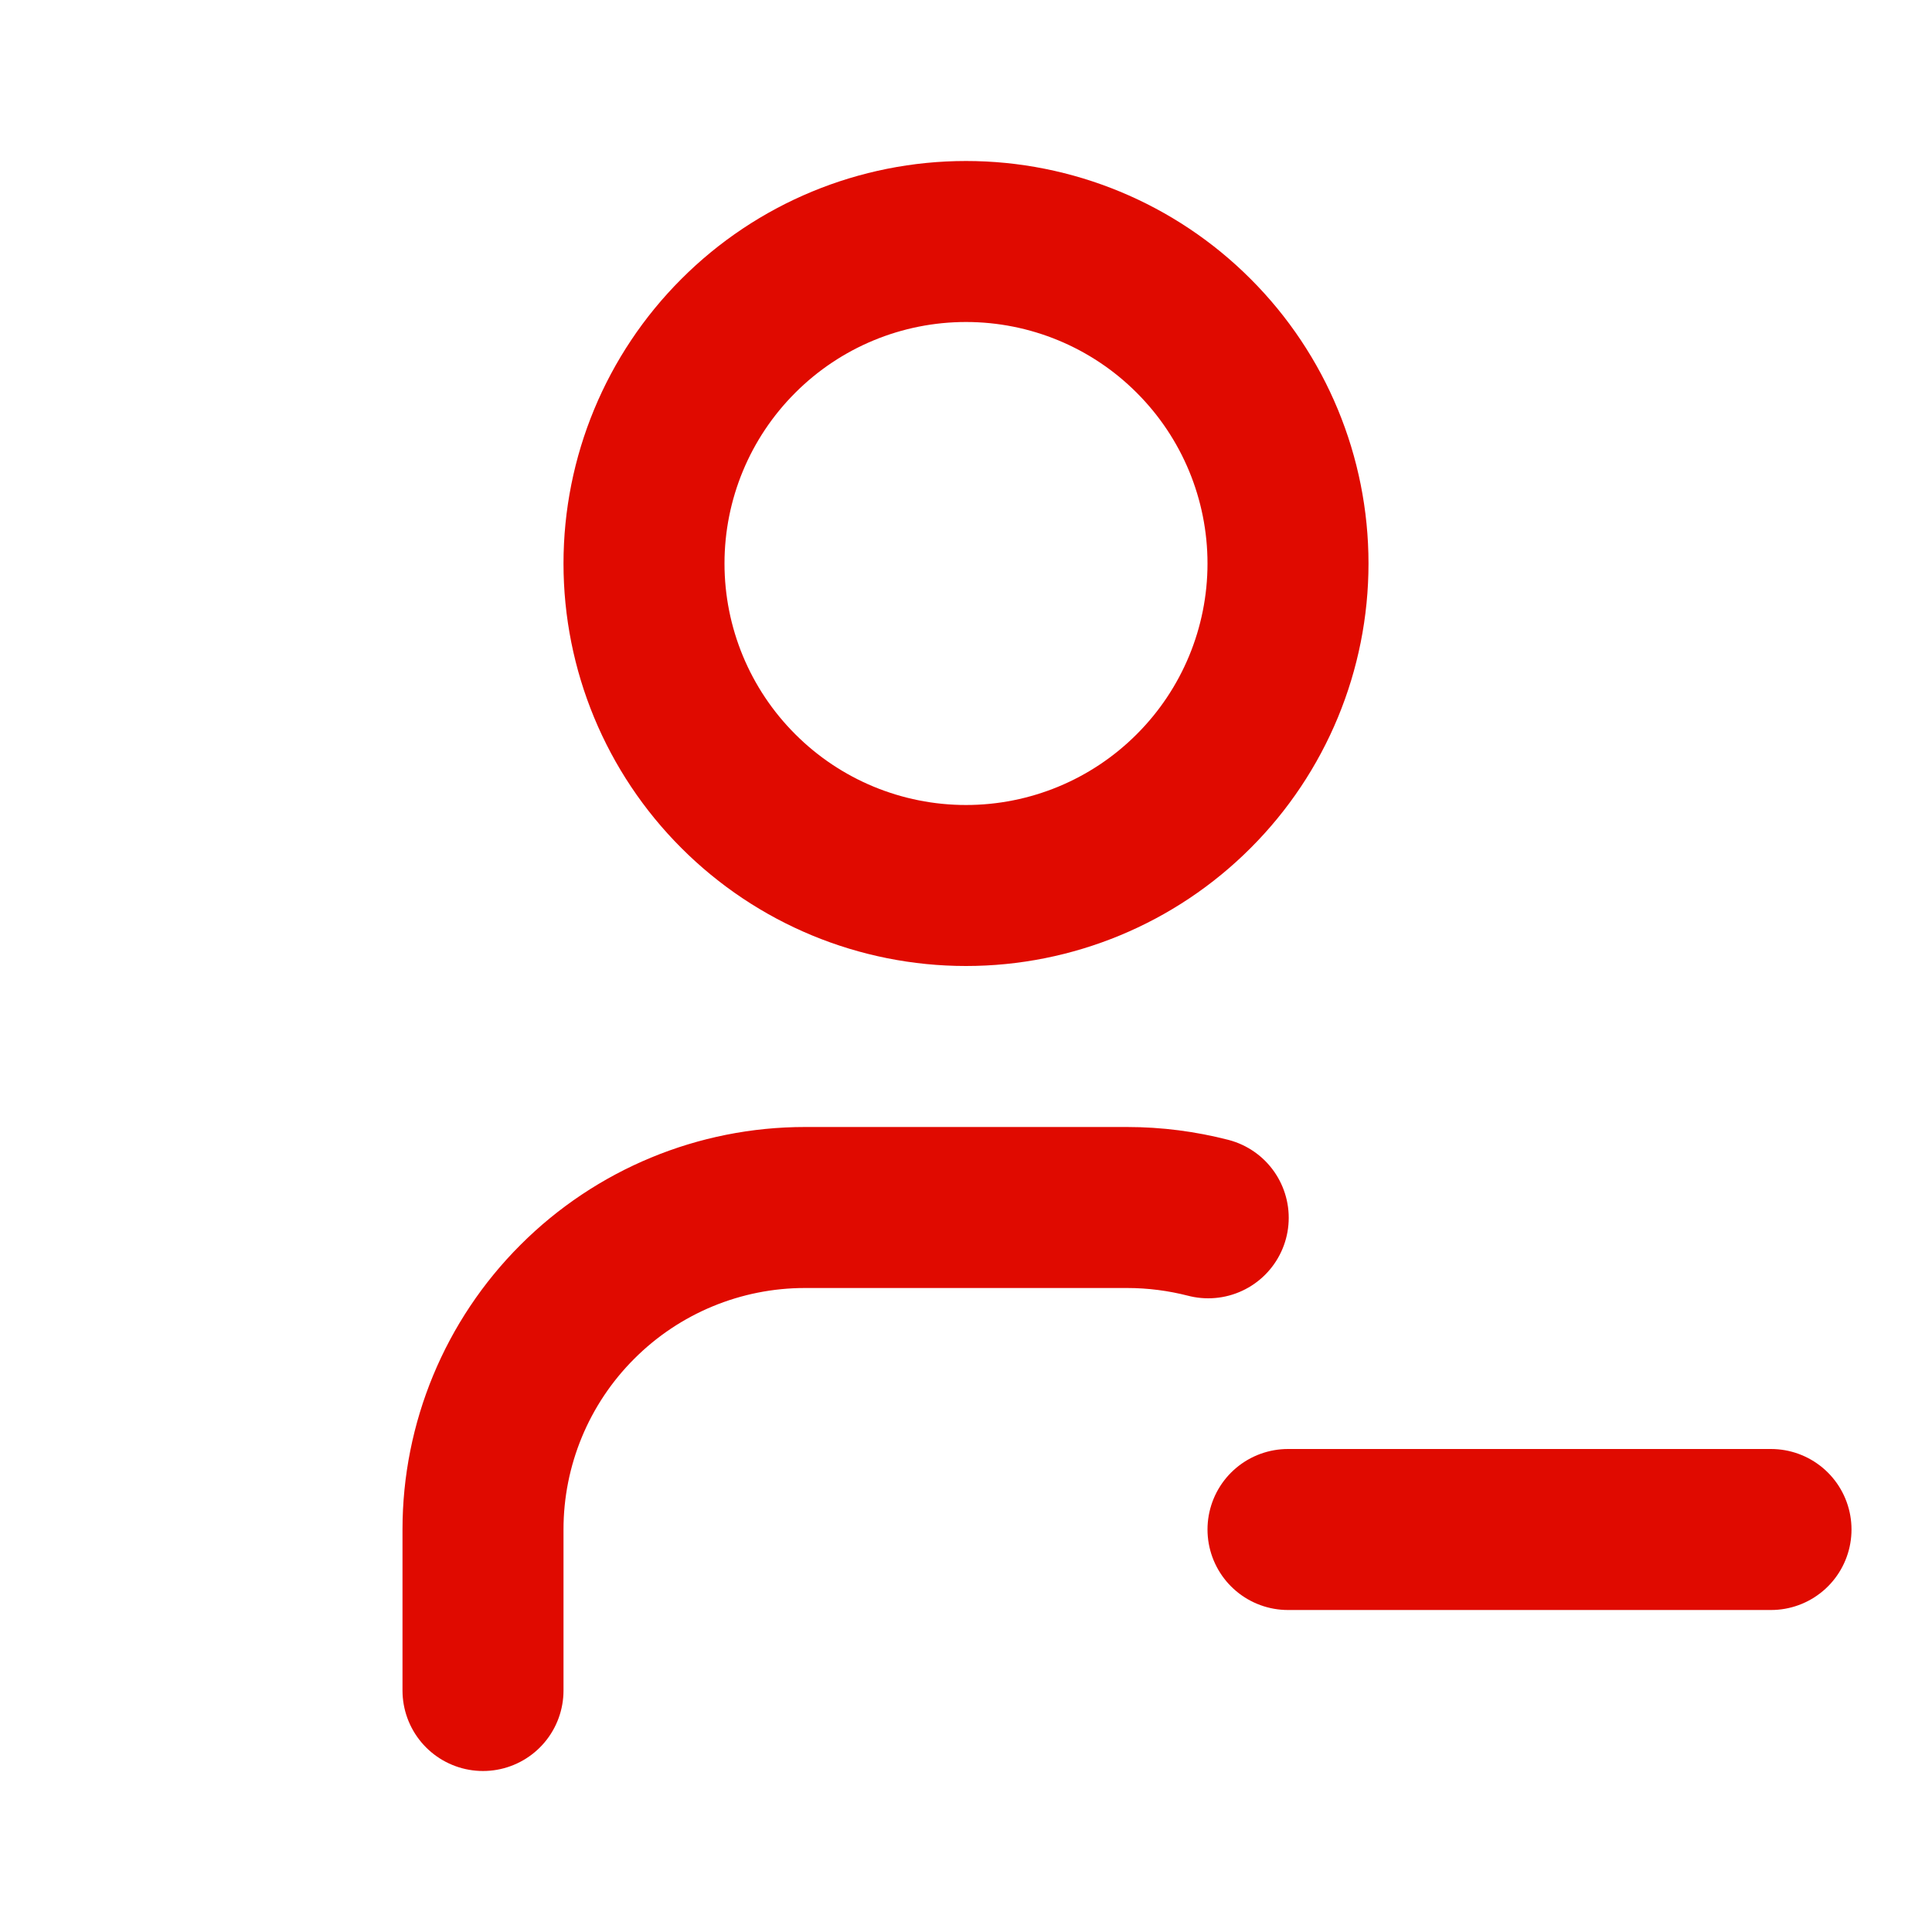
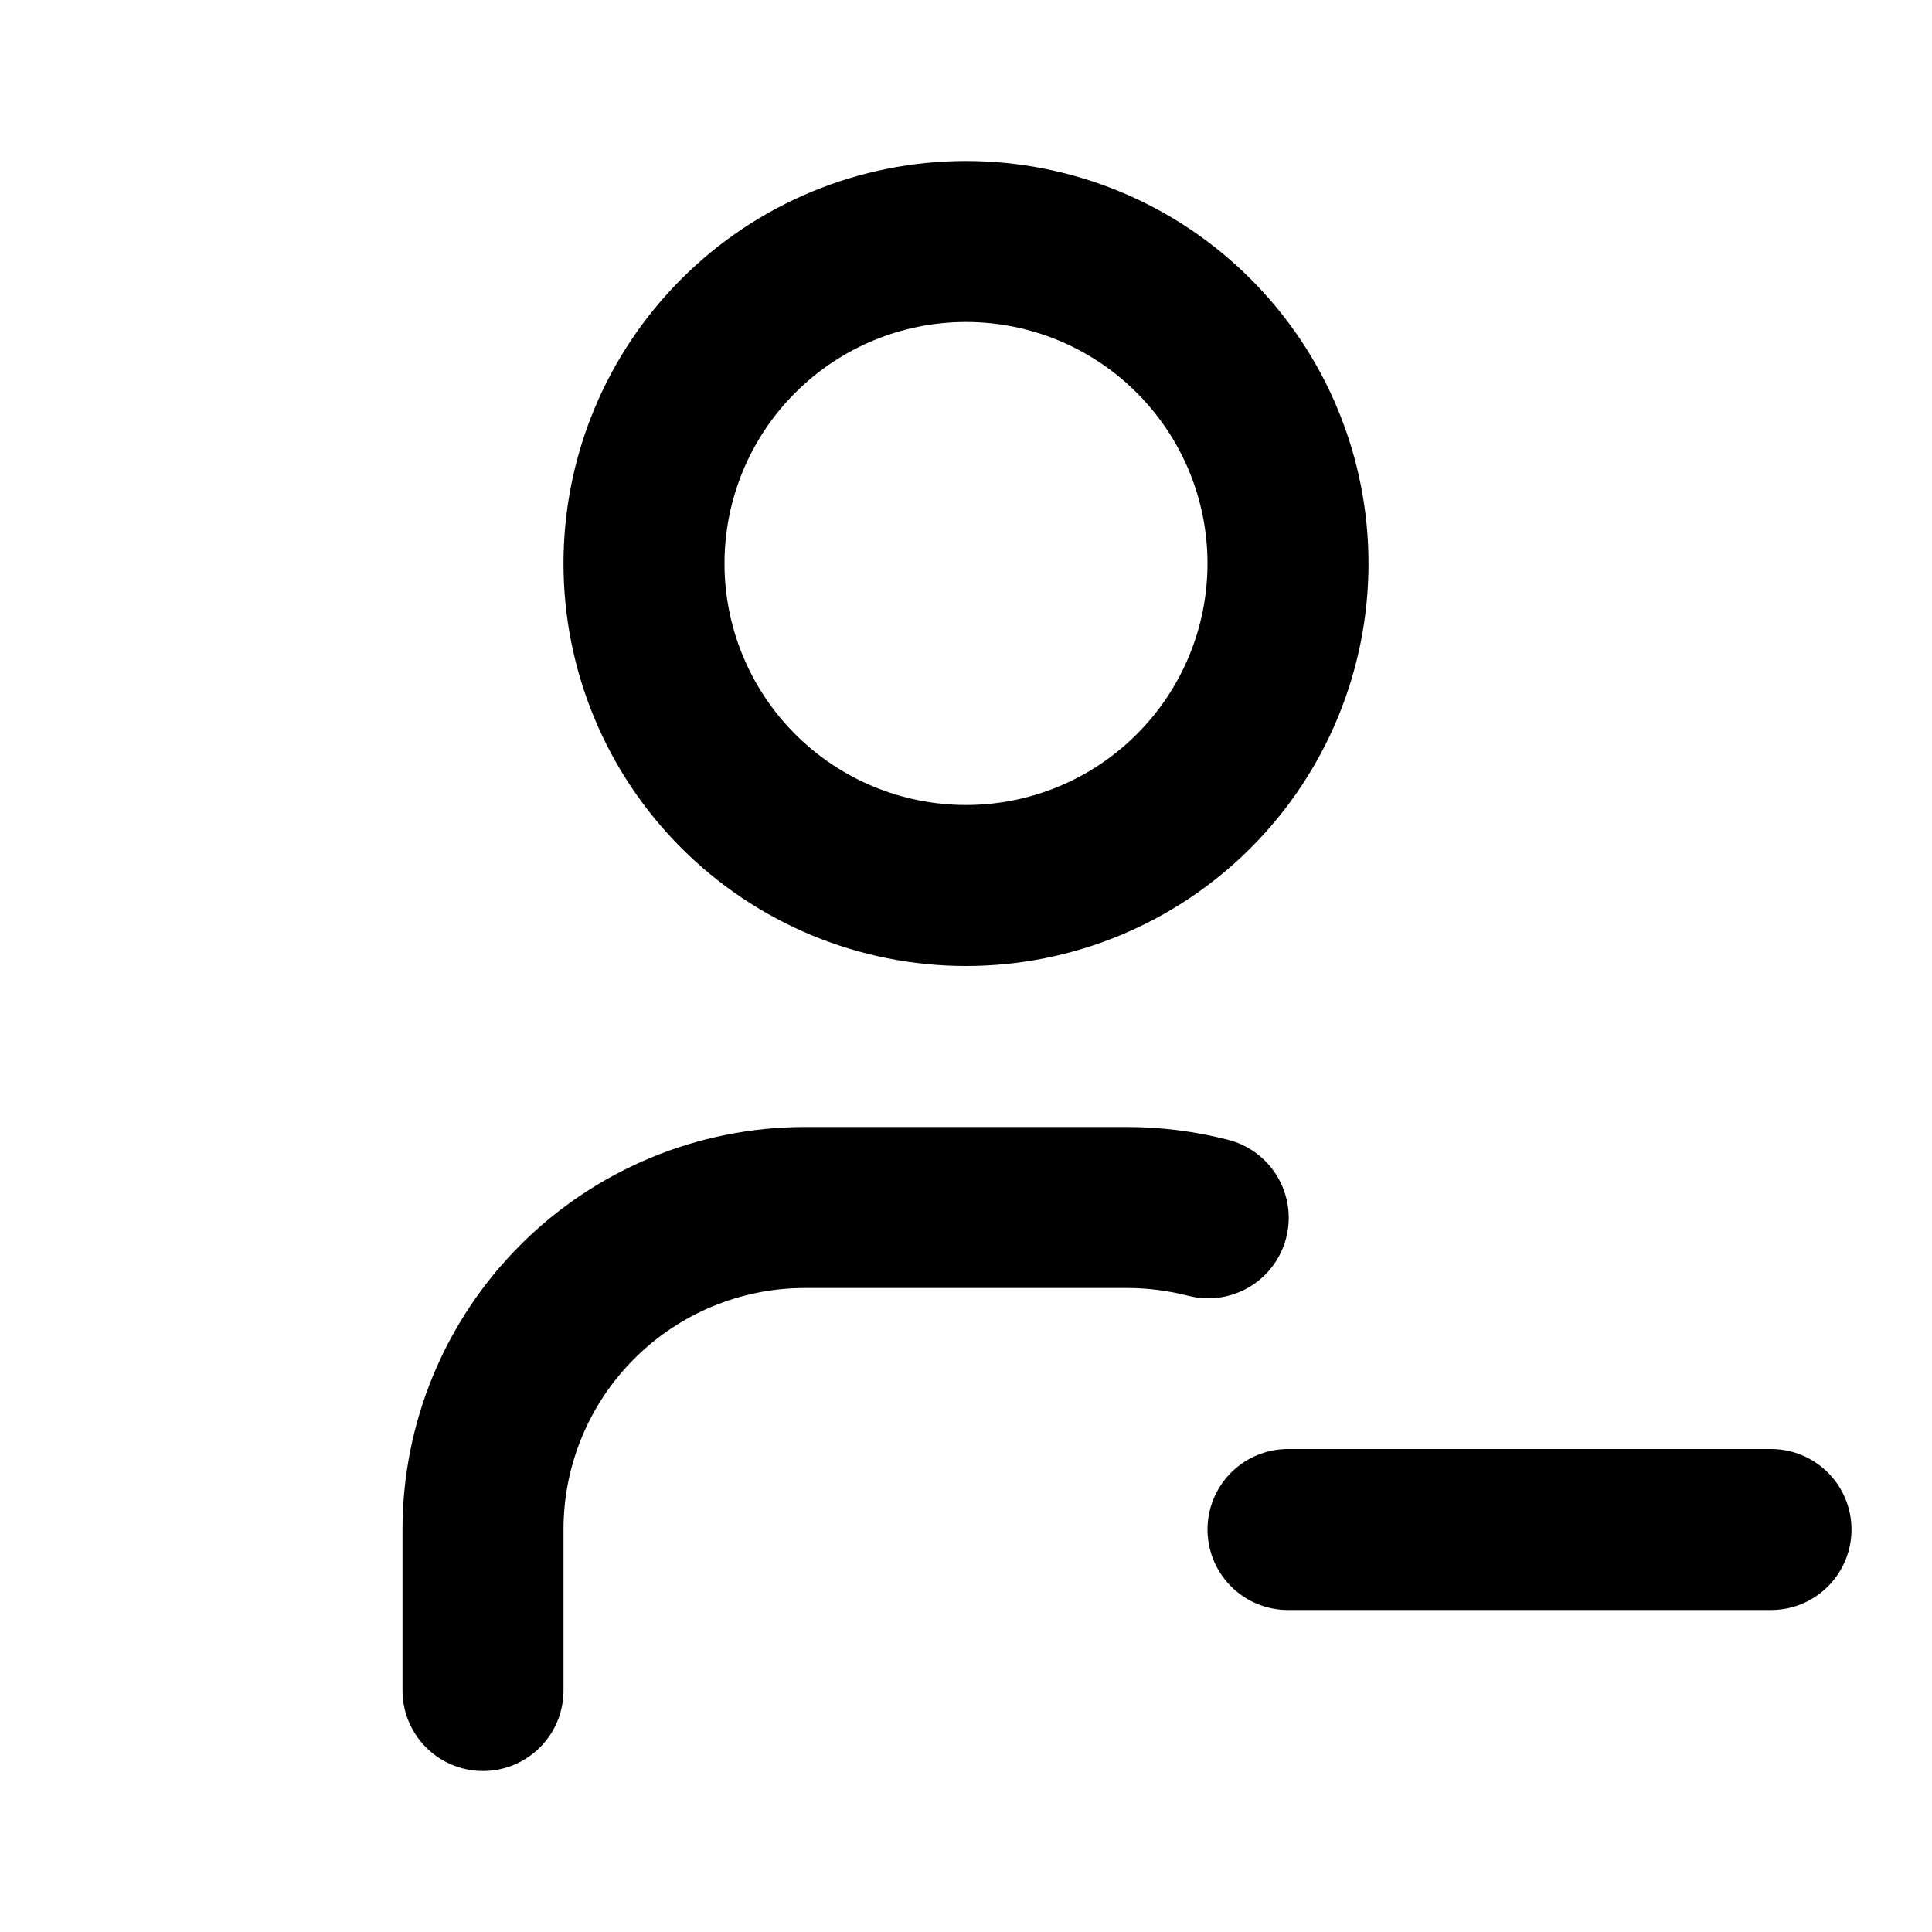
<svg xmlns="http://www.w3.org/2000/svg" width="24" height="24" viewBox="0 0 24 24" fill="none">
-   <path d="M6 21V19C6 17.939 6.421 16.922 7.172 16.172C7.922 15.421 8.939 15 10 15H14C14.348 15 14.686 15.045 15.009 15.128M16 19H22M8 7C8 8.061 8.421 9.078 9.172 9.828C9.922 10.579 10.939 11 12 11C13.061 11 14.078 10.579 14.828 9.828C15.579 9.078 16 8.061 16 7C16 5.939 15.579 4.922 14.828 4.172C14.078 3.421 13.061 3 12 3C10.939 3 9.922 3.421 9.172 4.172C8.421 4.922 8 5.939 8 7Z" stroke="#E00A00" stroke-width="2" stroke-linecap="round" stroke-linejoin="round" />
+   <path d="M6 21V19C6 17.939 6.421 16.922 7.172 16.172C7.922 15.421 8.939 15 10 15H14C14.348 15 14.686 15.045 15.009 15.128M16 19H22M8 7C8 8.061 8.421 9.078 9.172 9.828C9.922 10.579 10.939 11 12 11C13.061 11 14.078 10.579 14.828 9.828C15.579 9.078 16 8.061 16 7C16 5.939 15.579 4.922 14.828 4.172C14.078 3.421 13.061 3 12 3C10.939 3 9.922 3.421 9.172 4.172C8.421 4.922 8 5.939 8 7Z" stroke="currentColor" stroke-width="2" stroke-linecap="round" stroke-linejoin="round" />
</svg>
